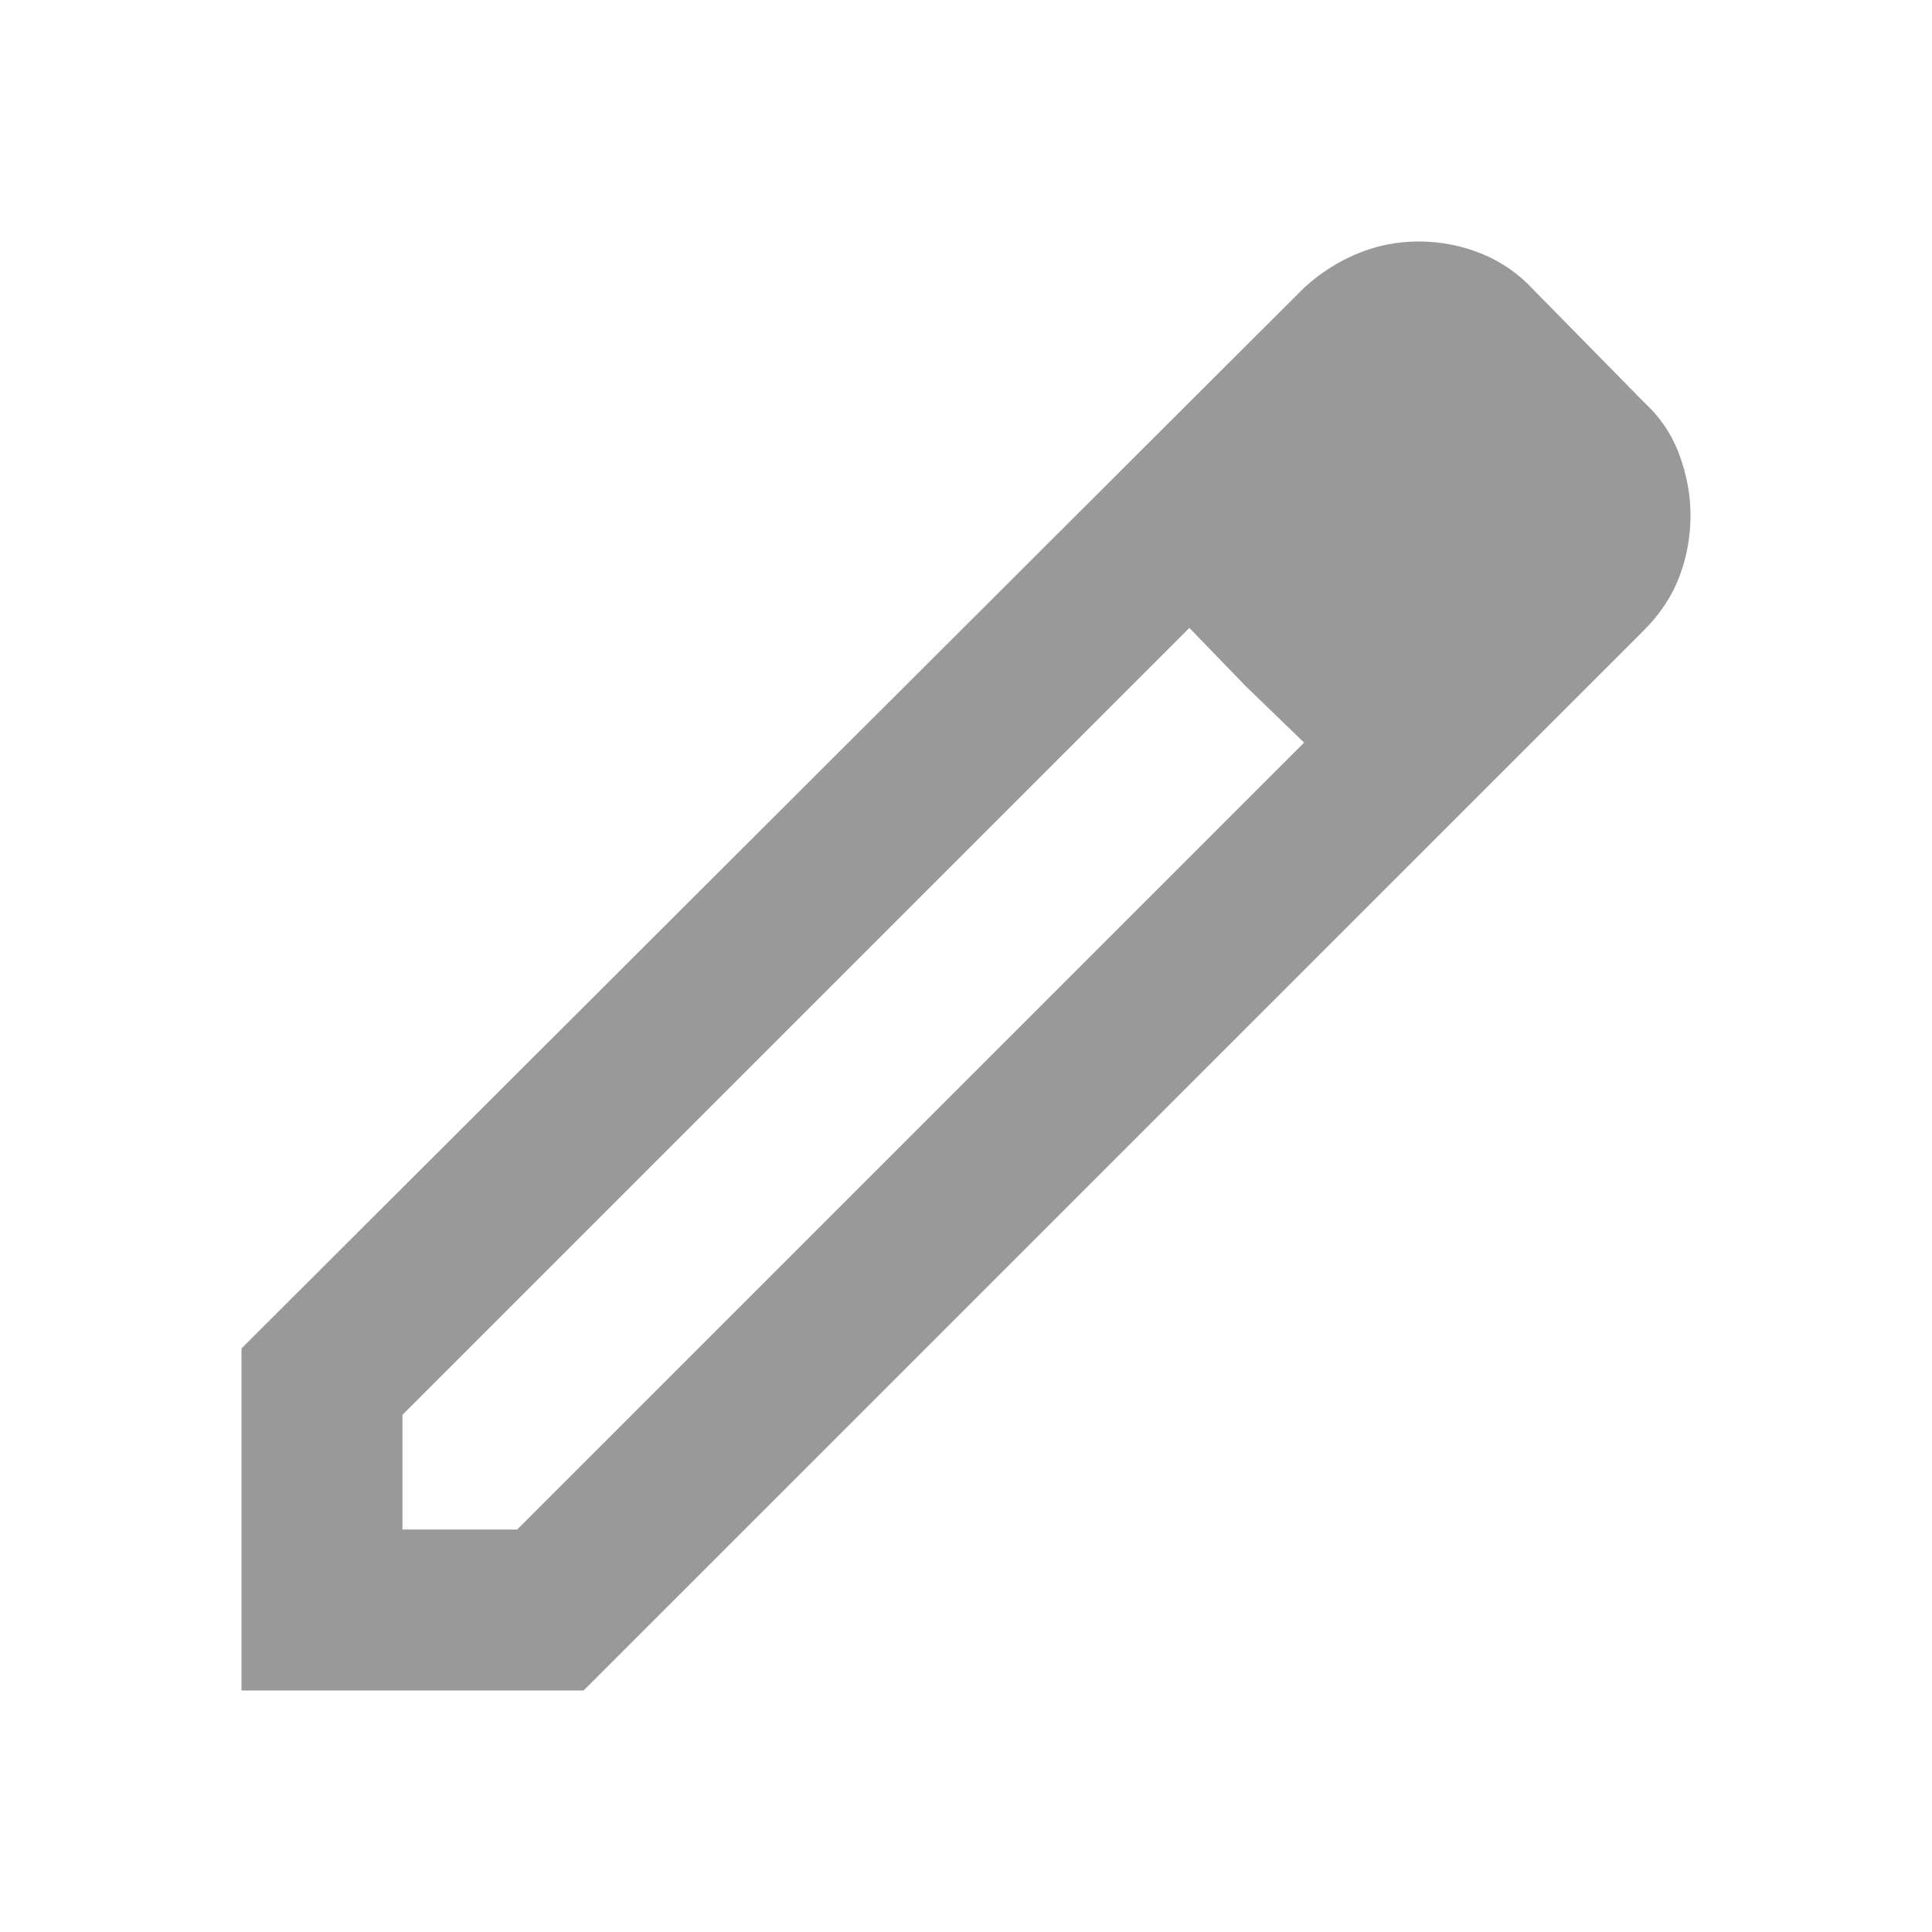
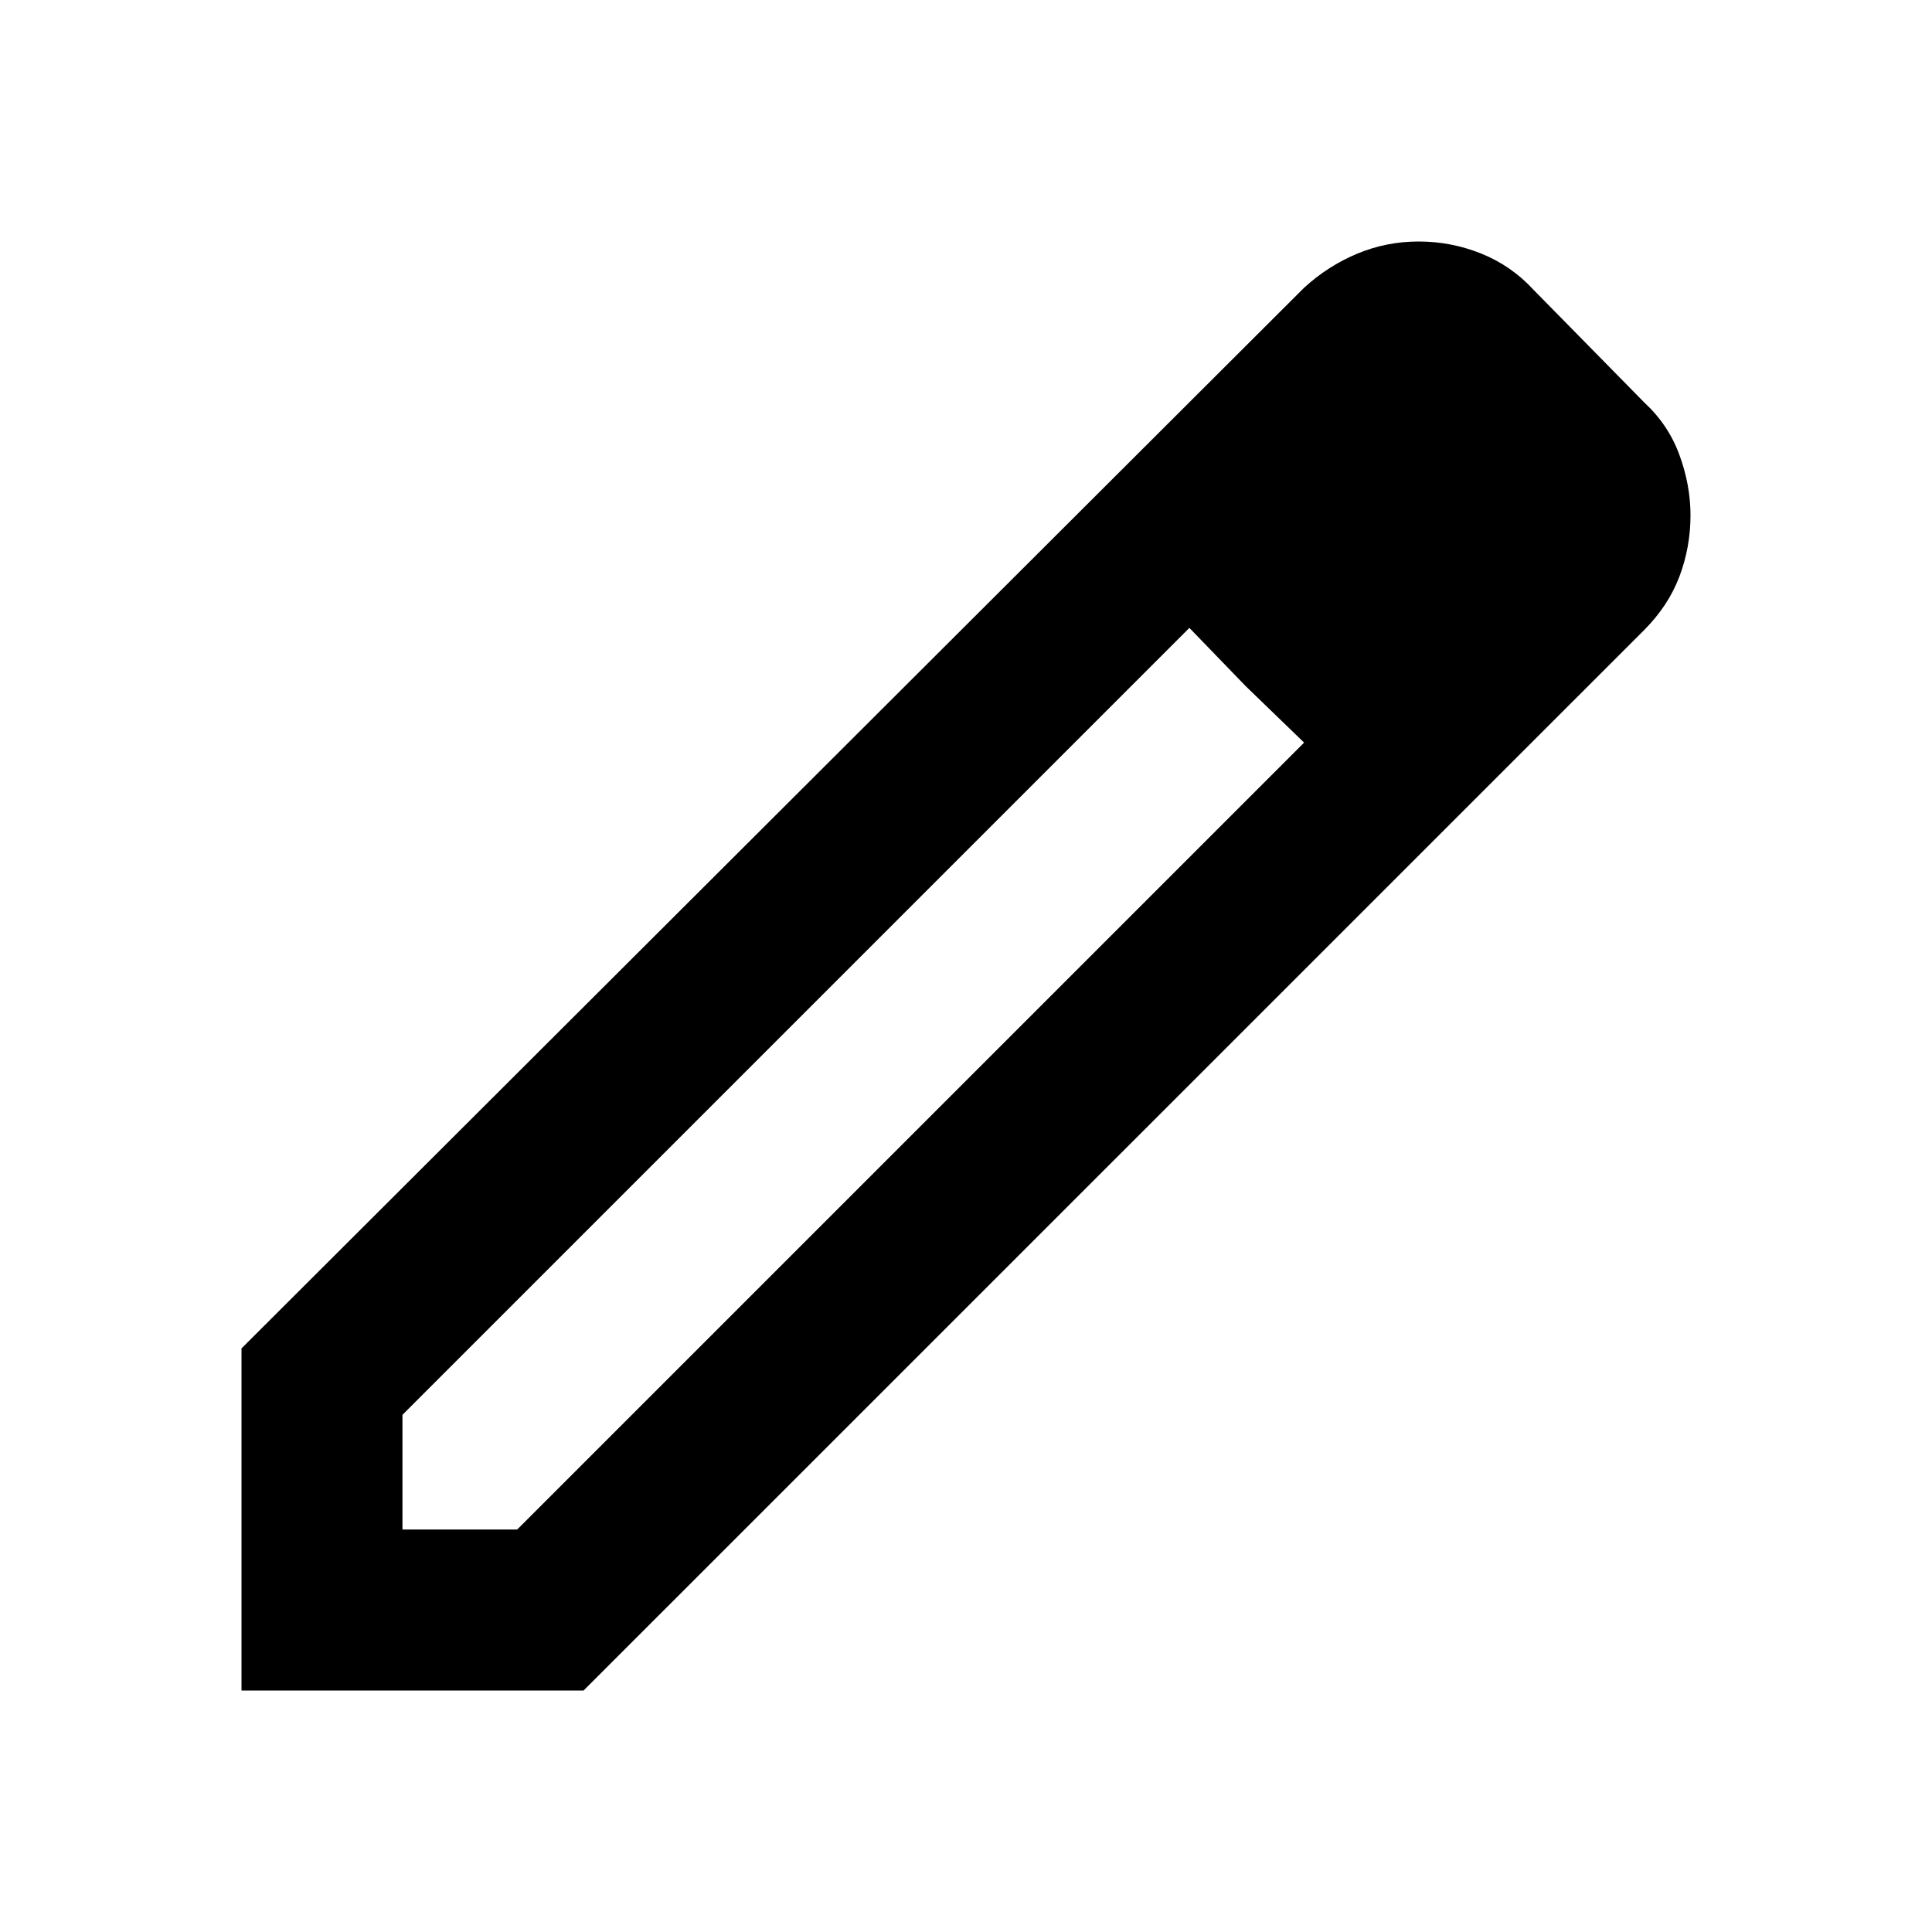
<svg xmlns="http://www.w3.org/2000/svg" width="16" height="16" viewBox="0 0 16 16" fill="none">
  <mask id="mask0_3109_31247" style="mask-type:alpha" maskUnits="userSpaceOnUse" x="0" y="0" width="16" height="16">
    <rect width="16" height="16" fill="#D9D9D9" />
  </mask>
  <g mask="url(#mask0_3109_31247)">
-     <path d="M3.333 12.667H4.283L10.8 6.15L9.85 5.2L3.333 11.717V12.667ZM2 14V11.167L10.8 2.383C10.933 2.261 11.081 2.167 11.242 2.1C11.403 2.033 11.572 2 11.75 2C11.928 2 12.1 2.033 12.267 2.1C12.433 2.167 12.578 2.267 12.7 2.4L13.617 3.333C13.75 3.456 13.847 3.6 13.908 3.767C13.969 3.933 14 4.1 14 4.267C14 4.444 13.969 4.614 13.908 4.775C13.847 4.936 13.75 5.083 13.617 5.217L4.833 14H2ZM10.317 5.683L9.85 5.2L10.8 6.15L10.317 5.683Z" fill="#999999" />
+     <path d="M3.333 12.667H4.283L10.8 6.15L9.85 5.2L3.333 11.717V12.667ZM2 14V11.167L10.8 2.383C10.933 2.261 11.081 2.167 11.242 2.1C11.403 2.033 11.572 2 11.75 2C11.928 2 12.1 2.033 12.267 2.1C12.433 2.167 12.578 2.267 12.7 2.4L13.617 3.333C13.75 3.456 13.847 3.6 13.908 3.767C13.969 3.933 14 4.1 14 4.267C14 4.444 13.969 4.614 13.908 4.775C13.847 4.936 13.75 5.083 13.617 5.217L4.833 14H2ZM10.317 5.683L9.85 5.2L10.8 6.15L10.317 5.683Z" fill="currentColor" />
  </g>
</svg>
